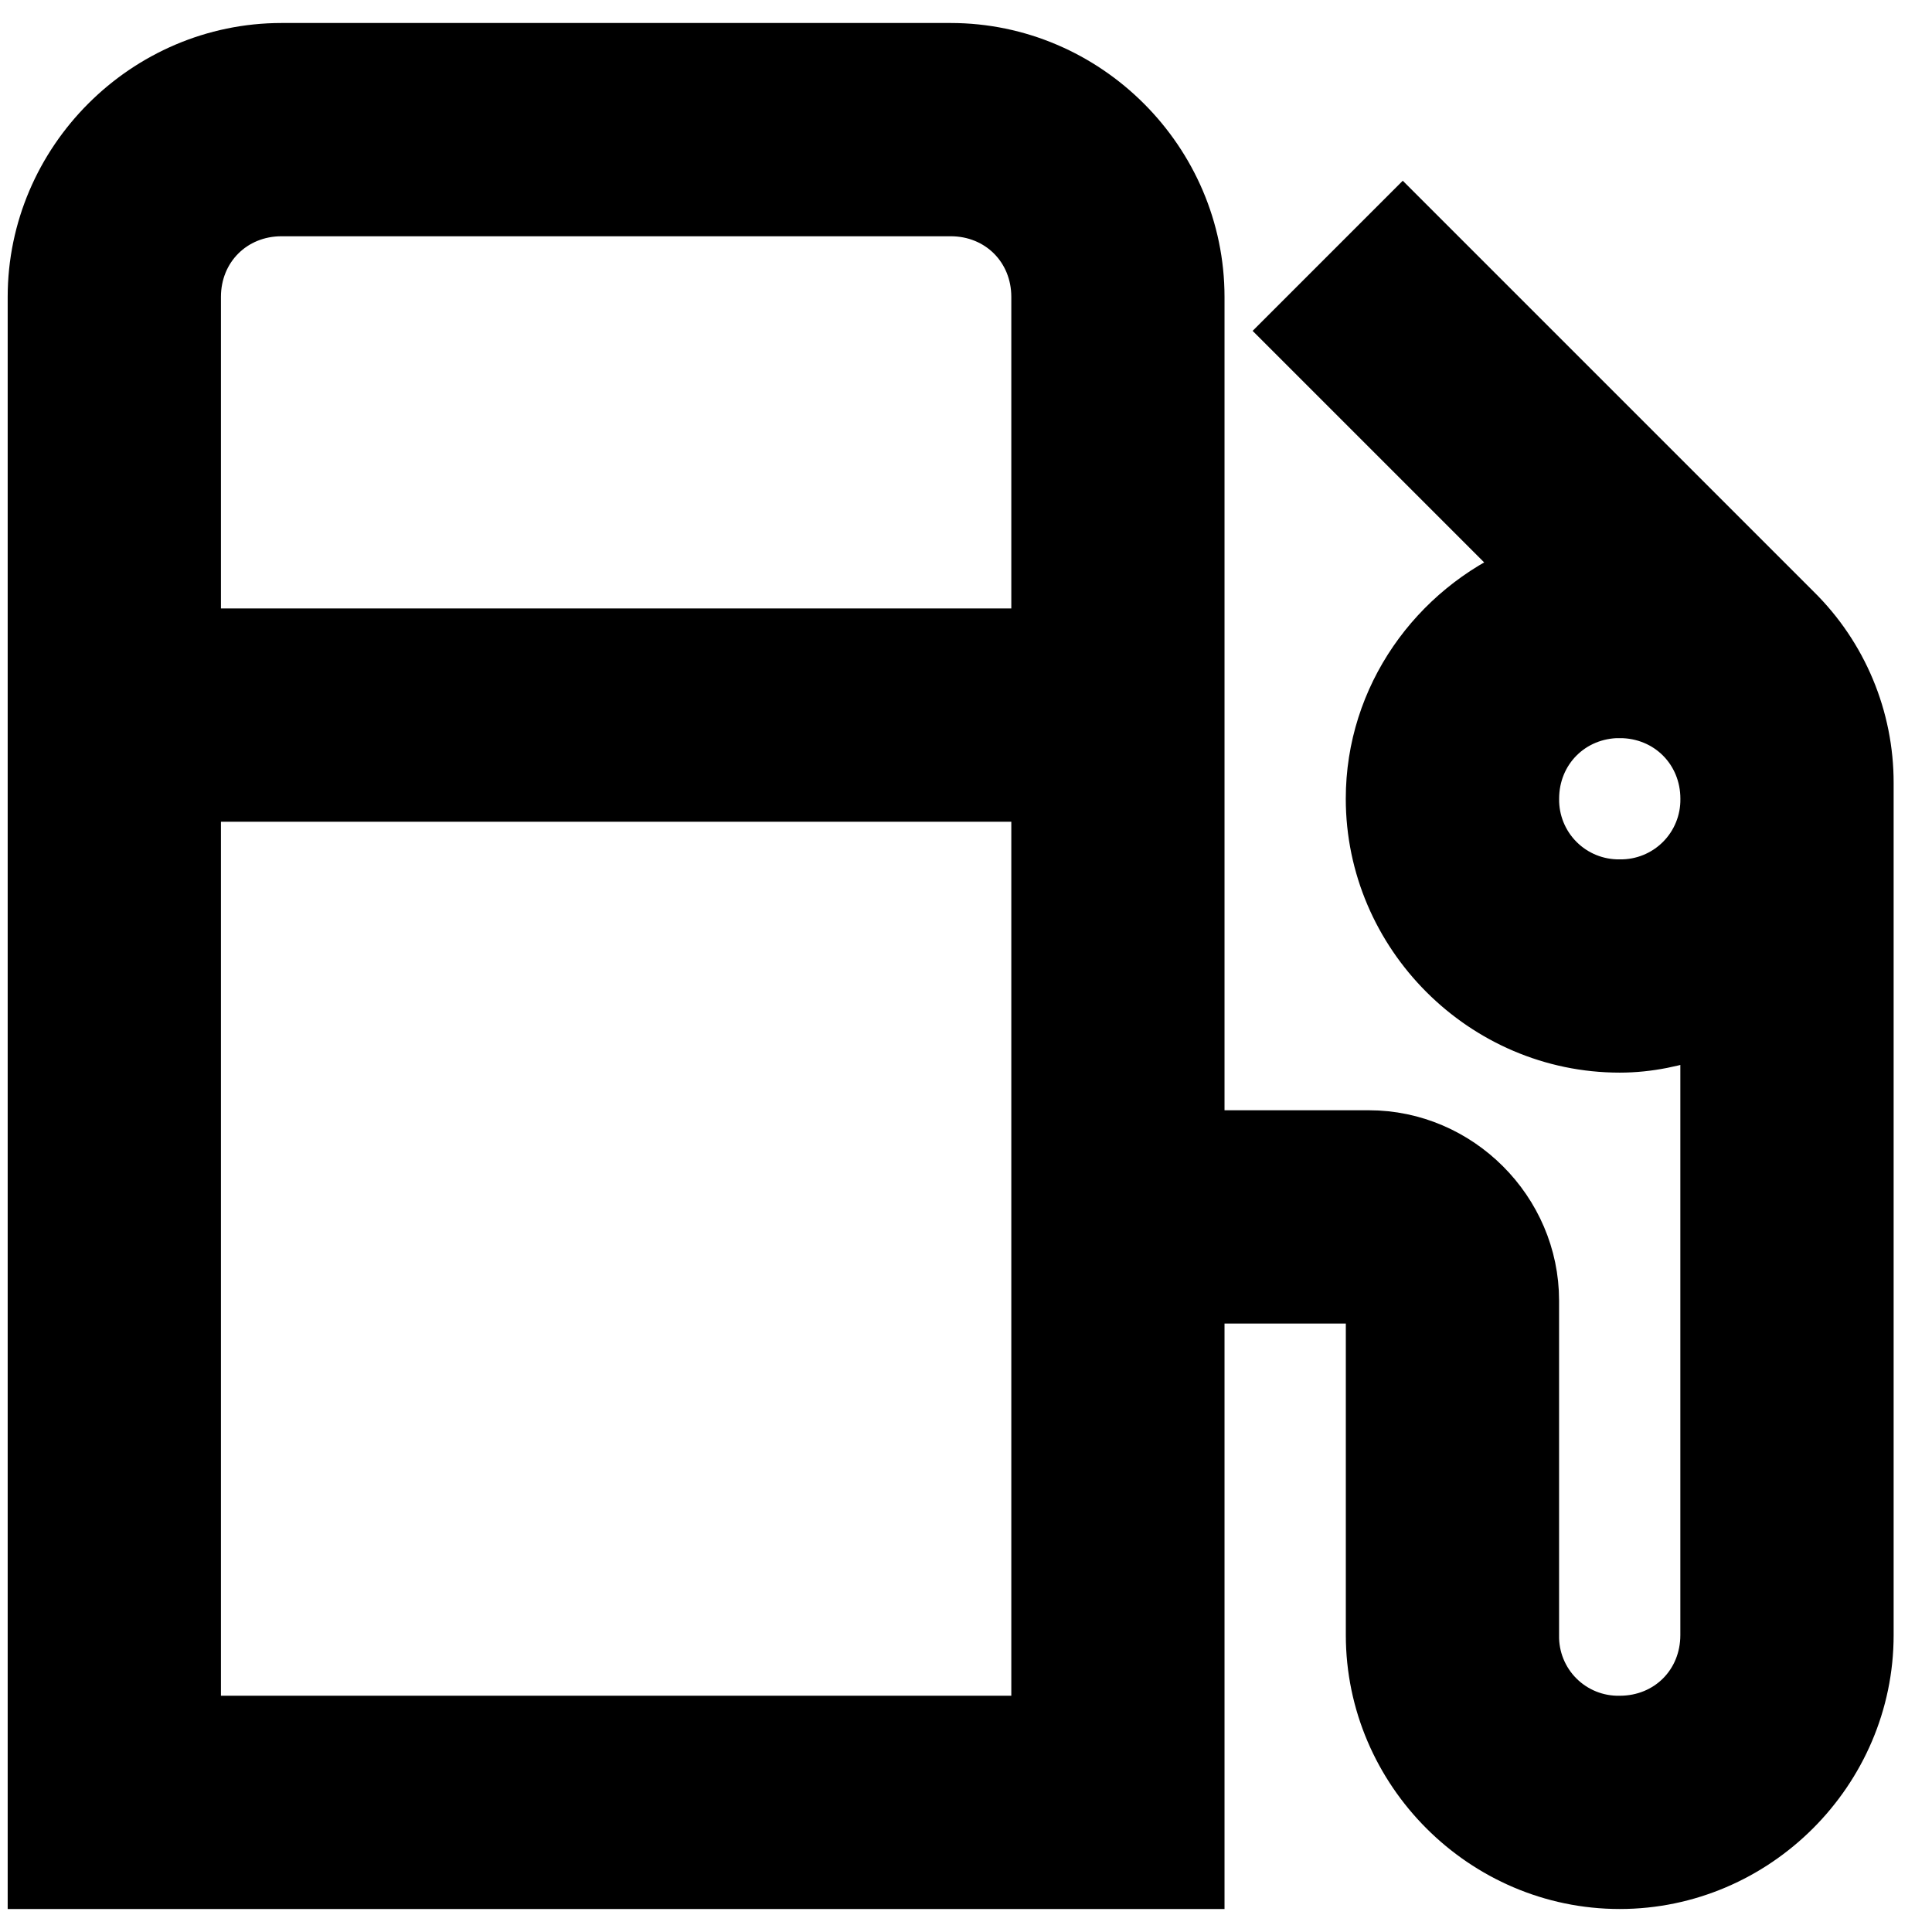
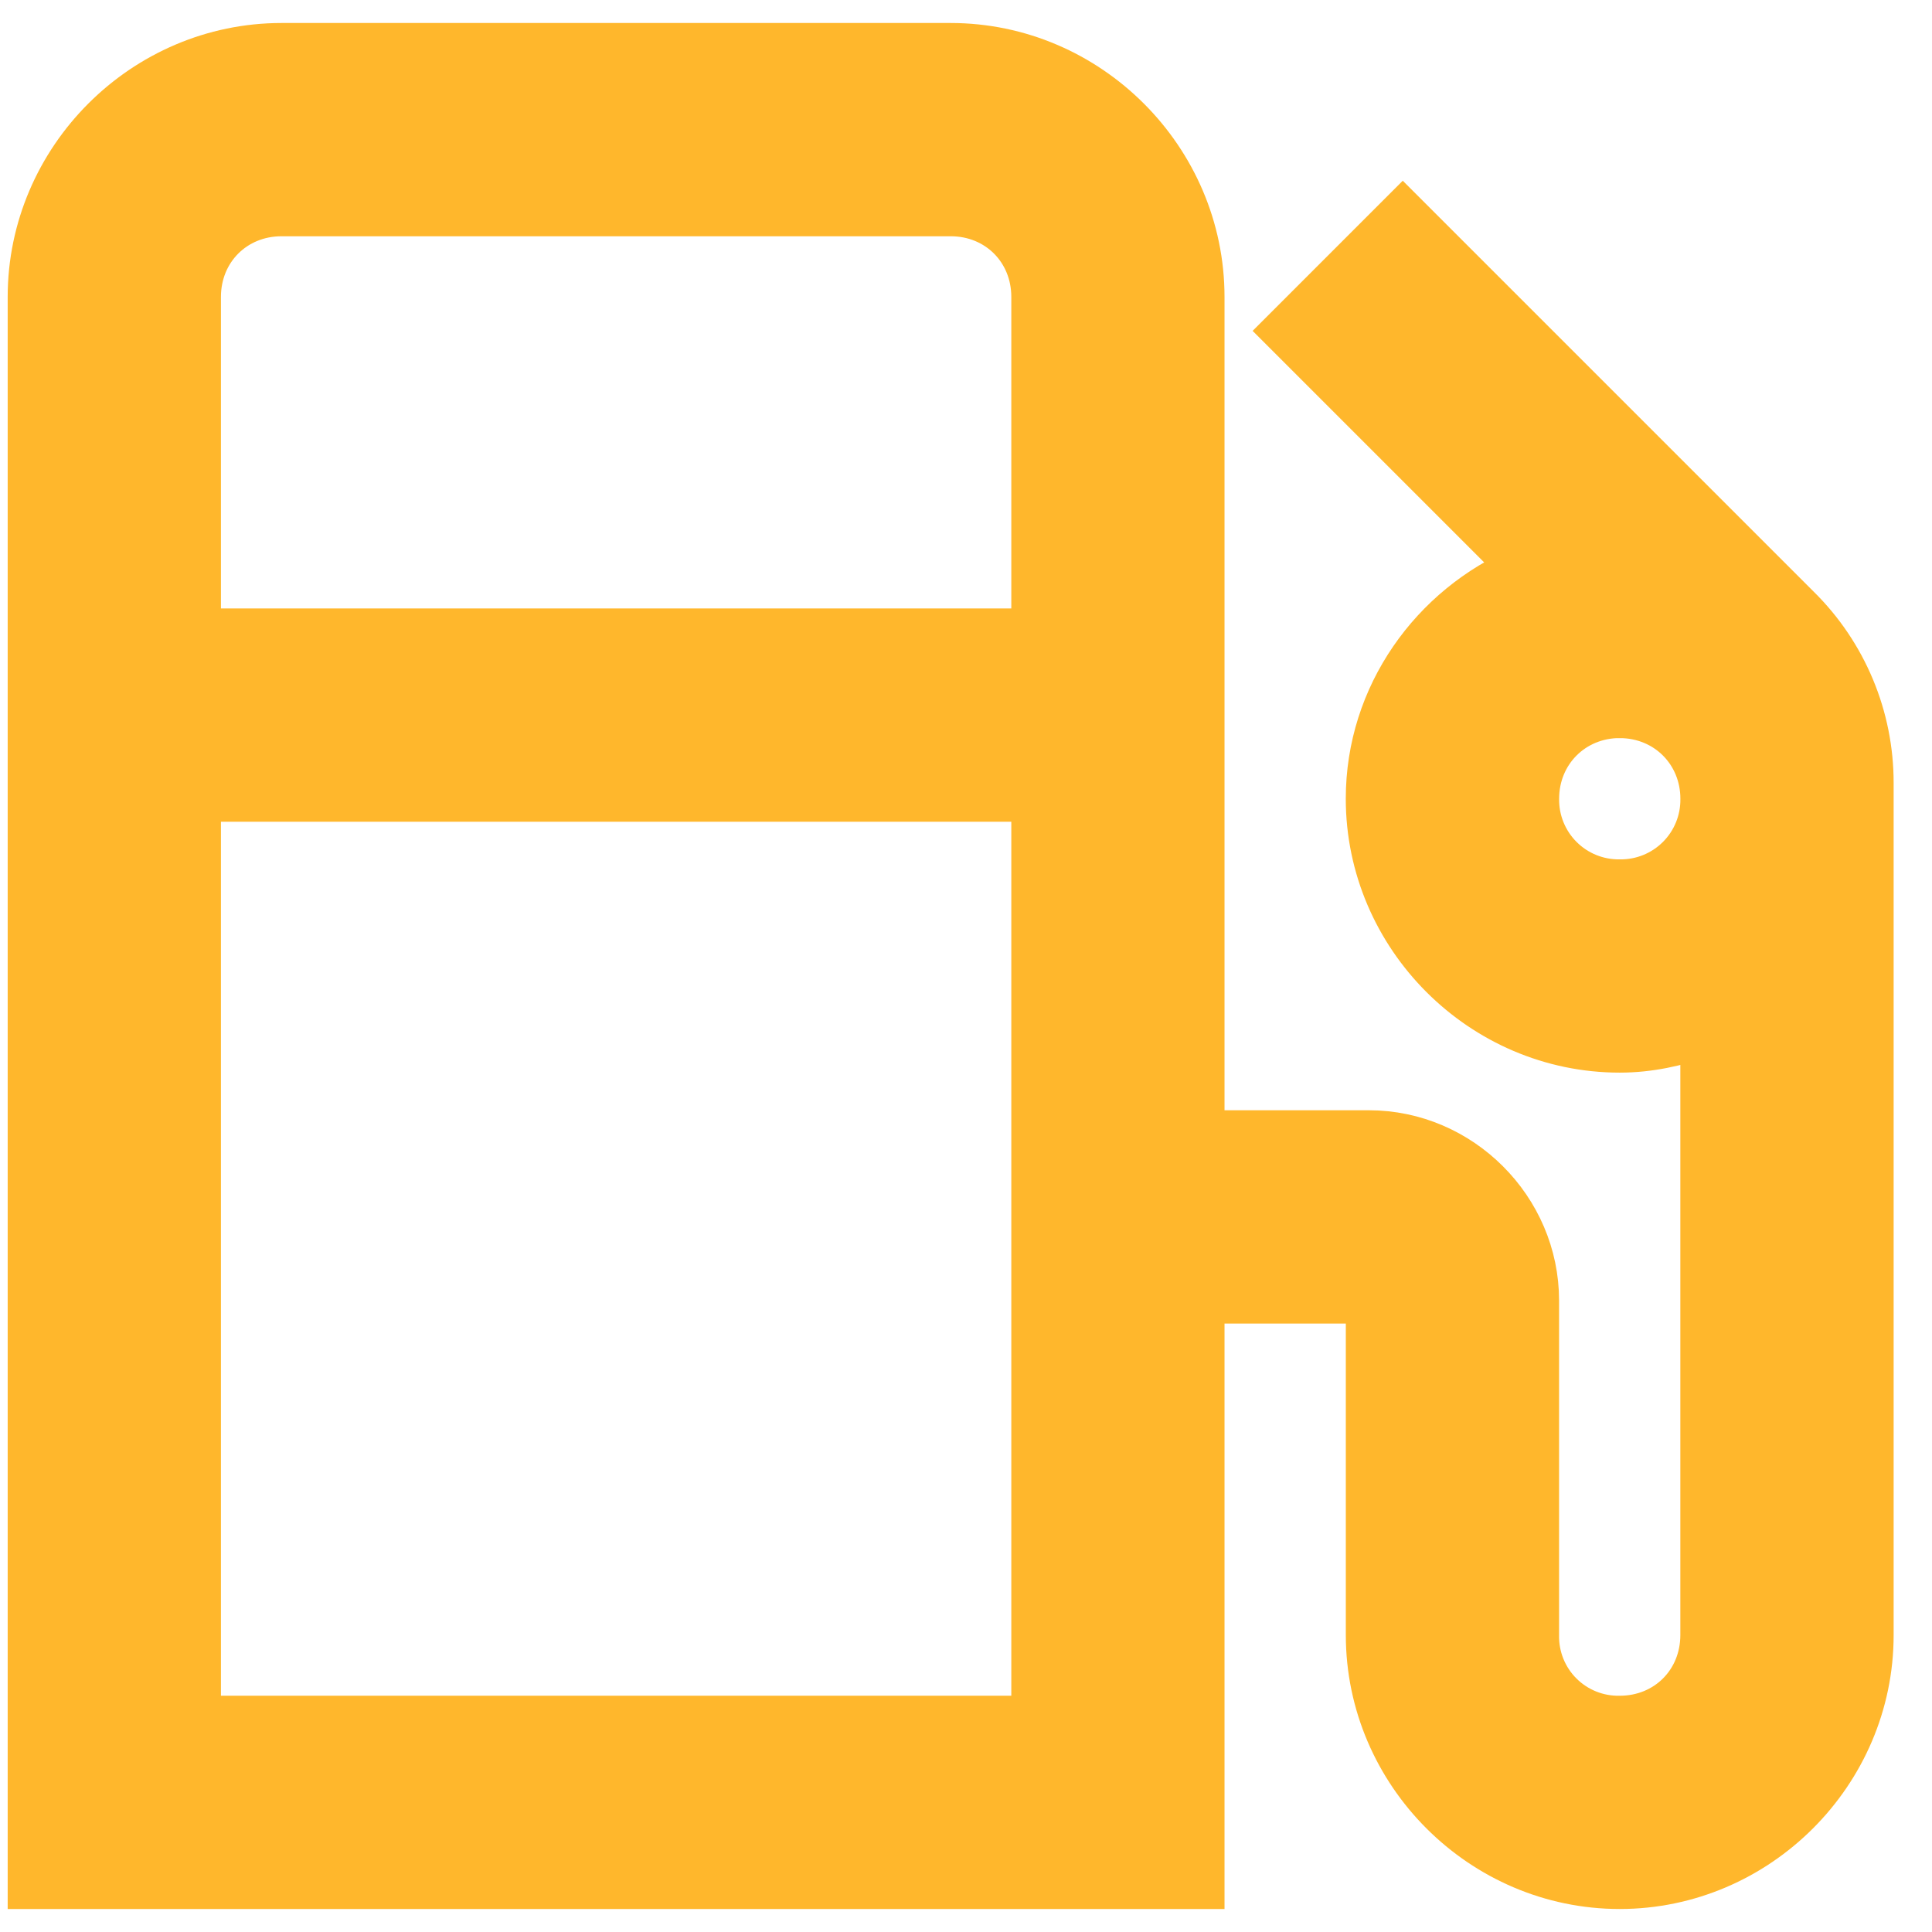
<svg xmlns="http://www.w3.org/2000/svg" viewBox="0 0 42 42" fill="none">
-   <path d="M6.121 1C3.131 1 .667 3.464.667 6.455V41H26.12V28.273h3.637v7.272c0 2.99 2.464 5.455 5.454 5.455 2.99 0 5.455-2.465 5.455-5.455V17.023a5.33 5.33 0 0 0-1.591-3.807l-8.58-8.58-2.557 2.557 5.17 5.17c-1.952.832-3.352 2.756-3.352 5 0 2.99 2.465 5.455 5.455 5.455.64 0 1.243-.135 1.818-.34v13.067c0 1.03-.788 1.819-1.818 1.819a1.786 1.786 0 0 1-1.818-1.819v-7.272c0-1.989-1.648-3.637-3.636-3.637H26.12V6.455C26.12 3.465 23.656 1 20.666 1H6.12Zm0 3.636h14.546c1.03 0 1.818.789 1.818 1.819v7.272H4.303V6.455c0-1.03.788-1.819 1.818-1.819Zm29.091 10.91c1.023 0 1.818.795 1.818 1.818a1.795 1.795 0 0 1-1.818 1.818 1.795 1.795 0 0 1-1.818-1.818c0-1.023.795-1.819 1.818-1.819ZM4.303 17.364h18.182v20H4.303v-20Z" fill="currentColor" stroke="currentColor" />
+   <path d="M6.121 1C3.131 1 .667 3.464.667 6.455V41H26.12V28.273h3.637v7.272c0 2.99 2.464 5.455 5.454 5.455 2.99 0 5.455-2.465 5.455-5.455V17.023a5.33 5.33 0 0 0-1.591-3.807l-8.58-8.58-2.557 2.557 5.17 5.17c-1.952.832-3.352 2.756-3.352 5 0 2.99 2.465 5.455 5.455 5.455.64 0 1.243-.135 1.818-.34v13.067c0 1.03-.788 1.819-1.818 1.819a1.786 1.786 0 0 1-1.818-1.819v-7.272c0-1.989-1.648-3.637-3.636-3.637H26.12V6.455C26.12 3.465 23.656 1 20.666 1H6.12Zm0 3.636h14.546c1.03 0 1.818.789 1.818 1.819v7.272H4.303V6.455c0-1.03.788-1.819 1.818-1.819Zm29.091 10.91c1.023 0 1.818.795 1.818 1.818a1.795 1.795 0 0 1-1.818 1.818 1.795 1.795 0 0 1-1.818-1.818c0-1.023.795-1.819 1.818-1.819ZM4.303 17.364h18.182v20H4.303v-20Z" fill="#ffb72c" stroke="#ffb72c" />
</svg>
